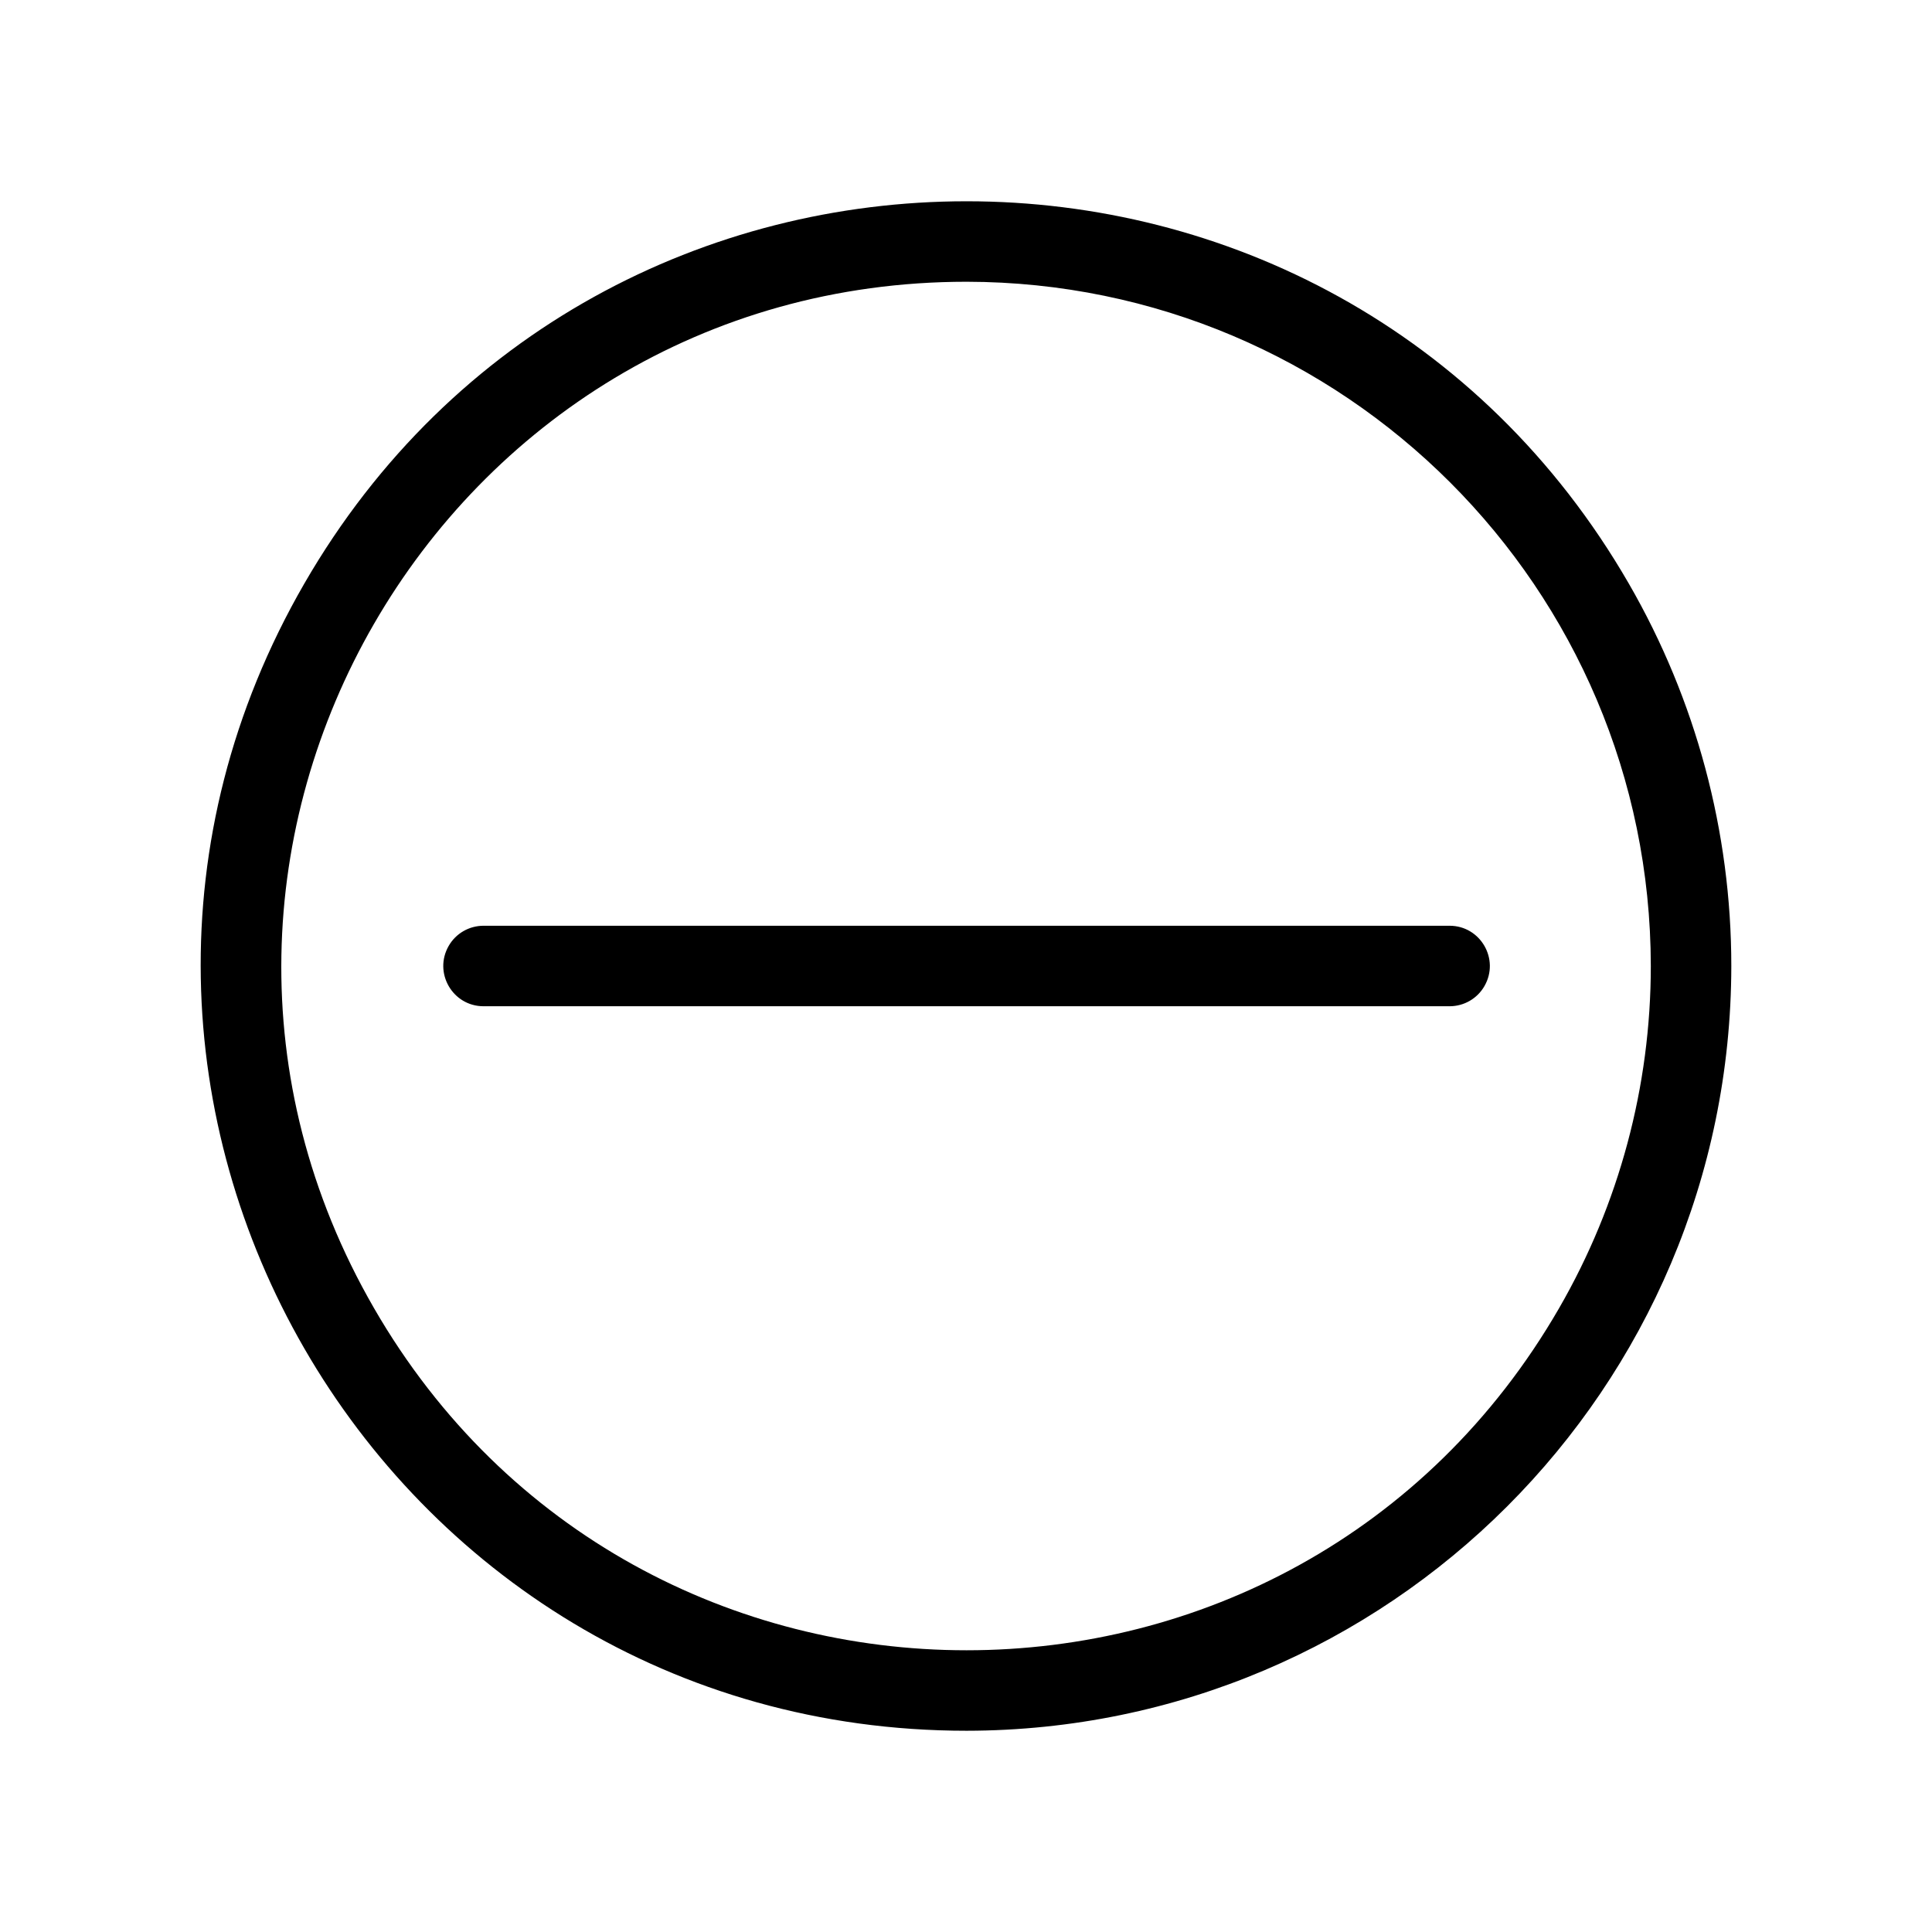
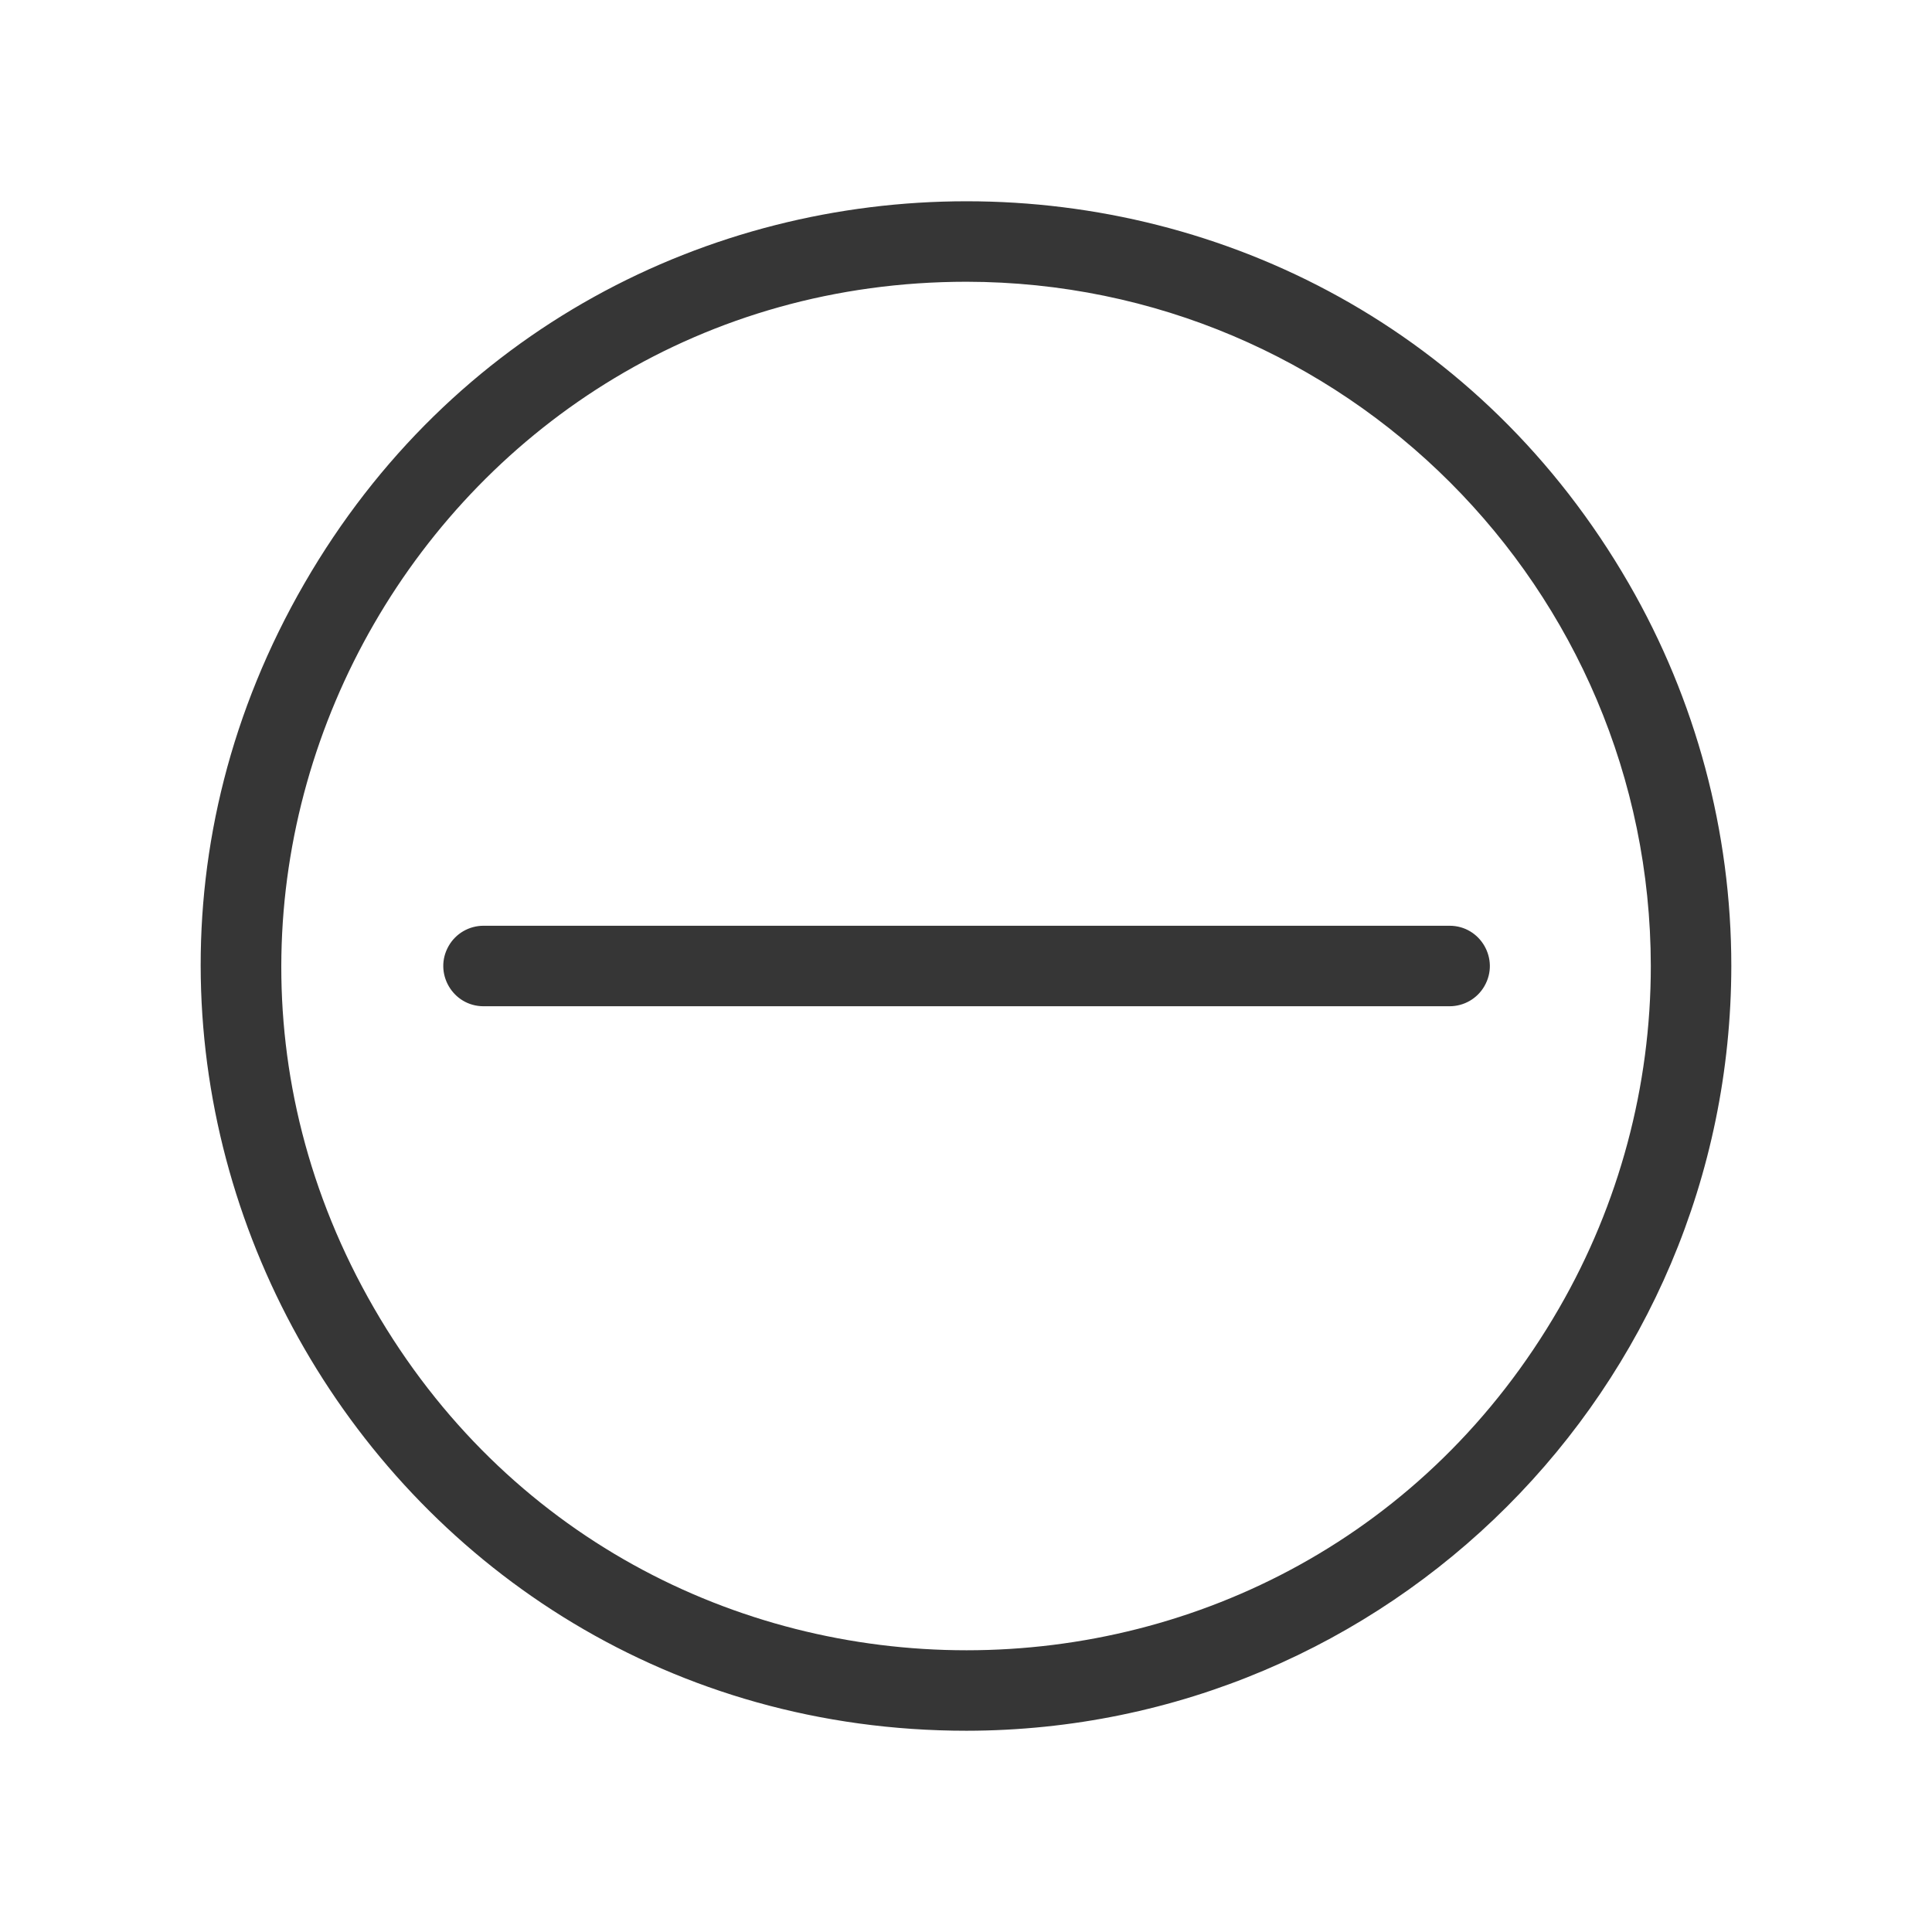
- <svg xmlns="http://www.w3.org/2000/svg" viewBox="0 0 24 24">
-   <path d="M 12.007 21.5 C 4.694 21.5 0.123 13.583 3.78 7.25 C 7.436 0.917 16.578 0.917 20.234 7.25 C 21.068 8.694 21.507 10.332 21.507 12 C 21.501 17.244 17.251 21.494 12.007 21.5 Z M 12.007 3.5 C 5.464 3.5 1.374 10.583 4.646 16.25 C 7.917 21.917 16.097 21.917 19.368 16.25 C 20.114 14.958 20.507 13.492 20.507 12 C 20.501 7.308 16.699 3.506 12.007 3.5 Z M 18.007 12.5 L 6.007 12.5 C 5.622 12.5 5.382 12.083 5.574 11.75 C 5.663 11.595 5.828 11.5 6.007 11.5 L 18.007 11.5 C 18.392 11.5 18.632 11.917 18.44 12.25 C 18.351 12.405 18.186 12.5 18.007 12.5 Z" />
+ <svg xmlns="http://www.w3.org/2000/svg" id="Camada_1" data-name="Camada 1" width="24" height="24" version="1.1" viewBox="0 0 24 24">
+   <path d="M12.007,21.5C4.694,21.5.123,13.583,3.78,7.25,7.436.917,16.578.917,20.234,7.25c.834,1.444,1.273,3.082,1.273,4.75-.006,5.244-4.256,9.494-9.5,9.5ZM12.007,3.5c-6.543,0-10.633,7.083-7.361,12.75,3.271,5.667,11.451,5.667,14.722,0,.746-1.292,1.139-2.758,1.139-4.25-.006-4.692-3.808-8.494-8.5-8.5ZM18.007,12.5H6.007c-.385,0-.625-.417-.433-.75.089-.155.254-.25.433-.25h12c.385,0,.625.417.433.75-.089.155-.254.25-.433.25Z" fill="#363636" stroke-width="0" />
</svg>
